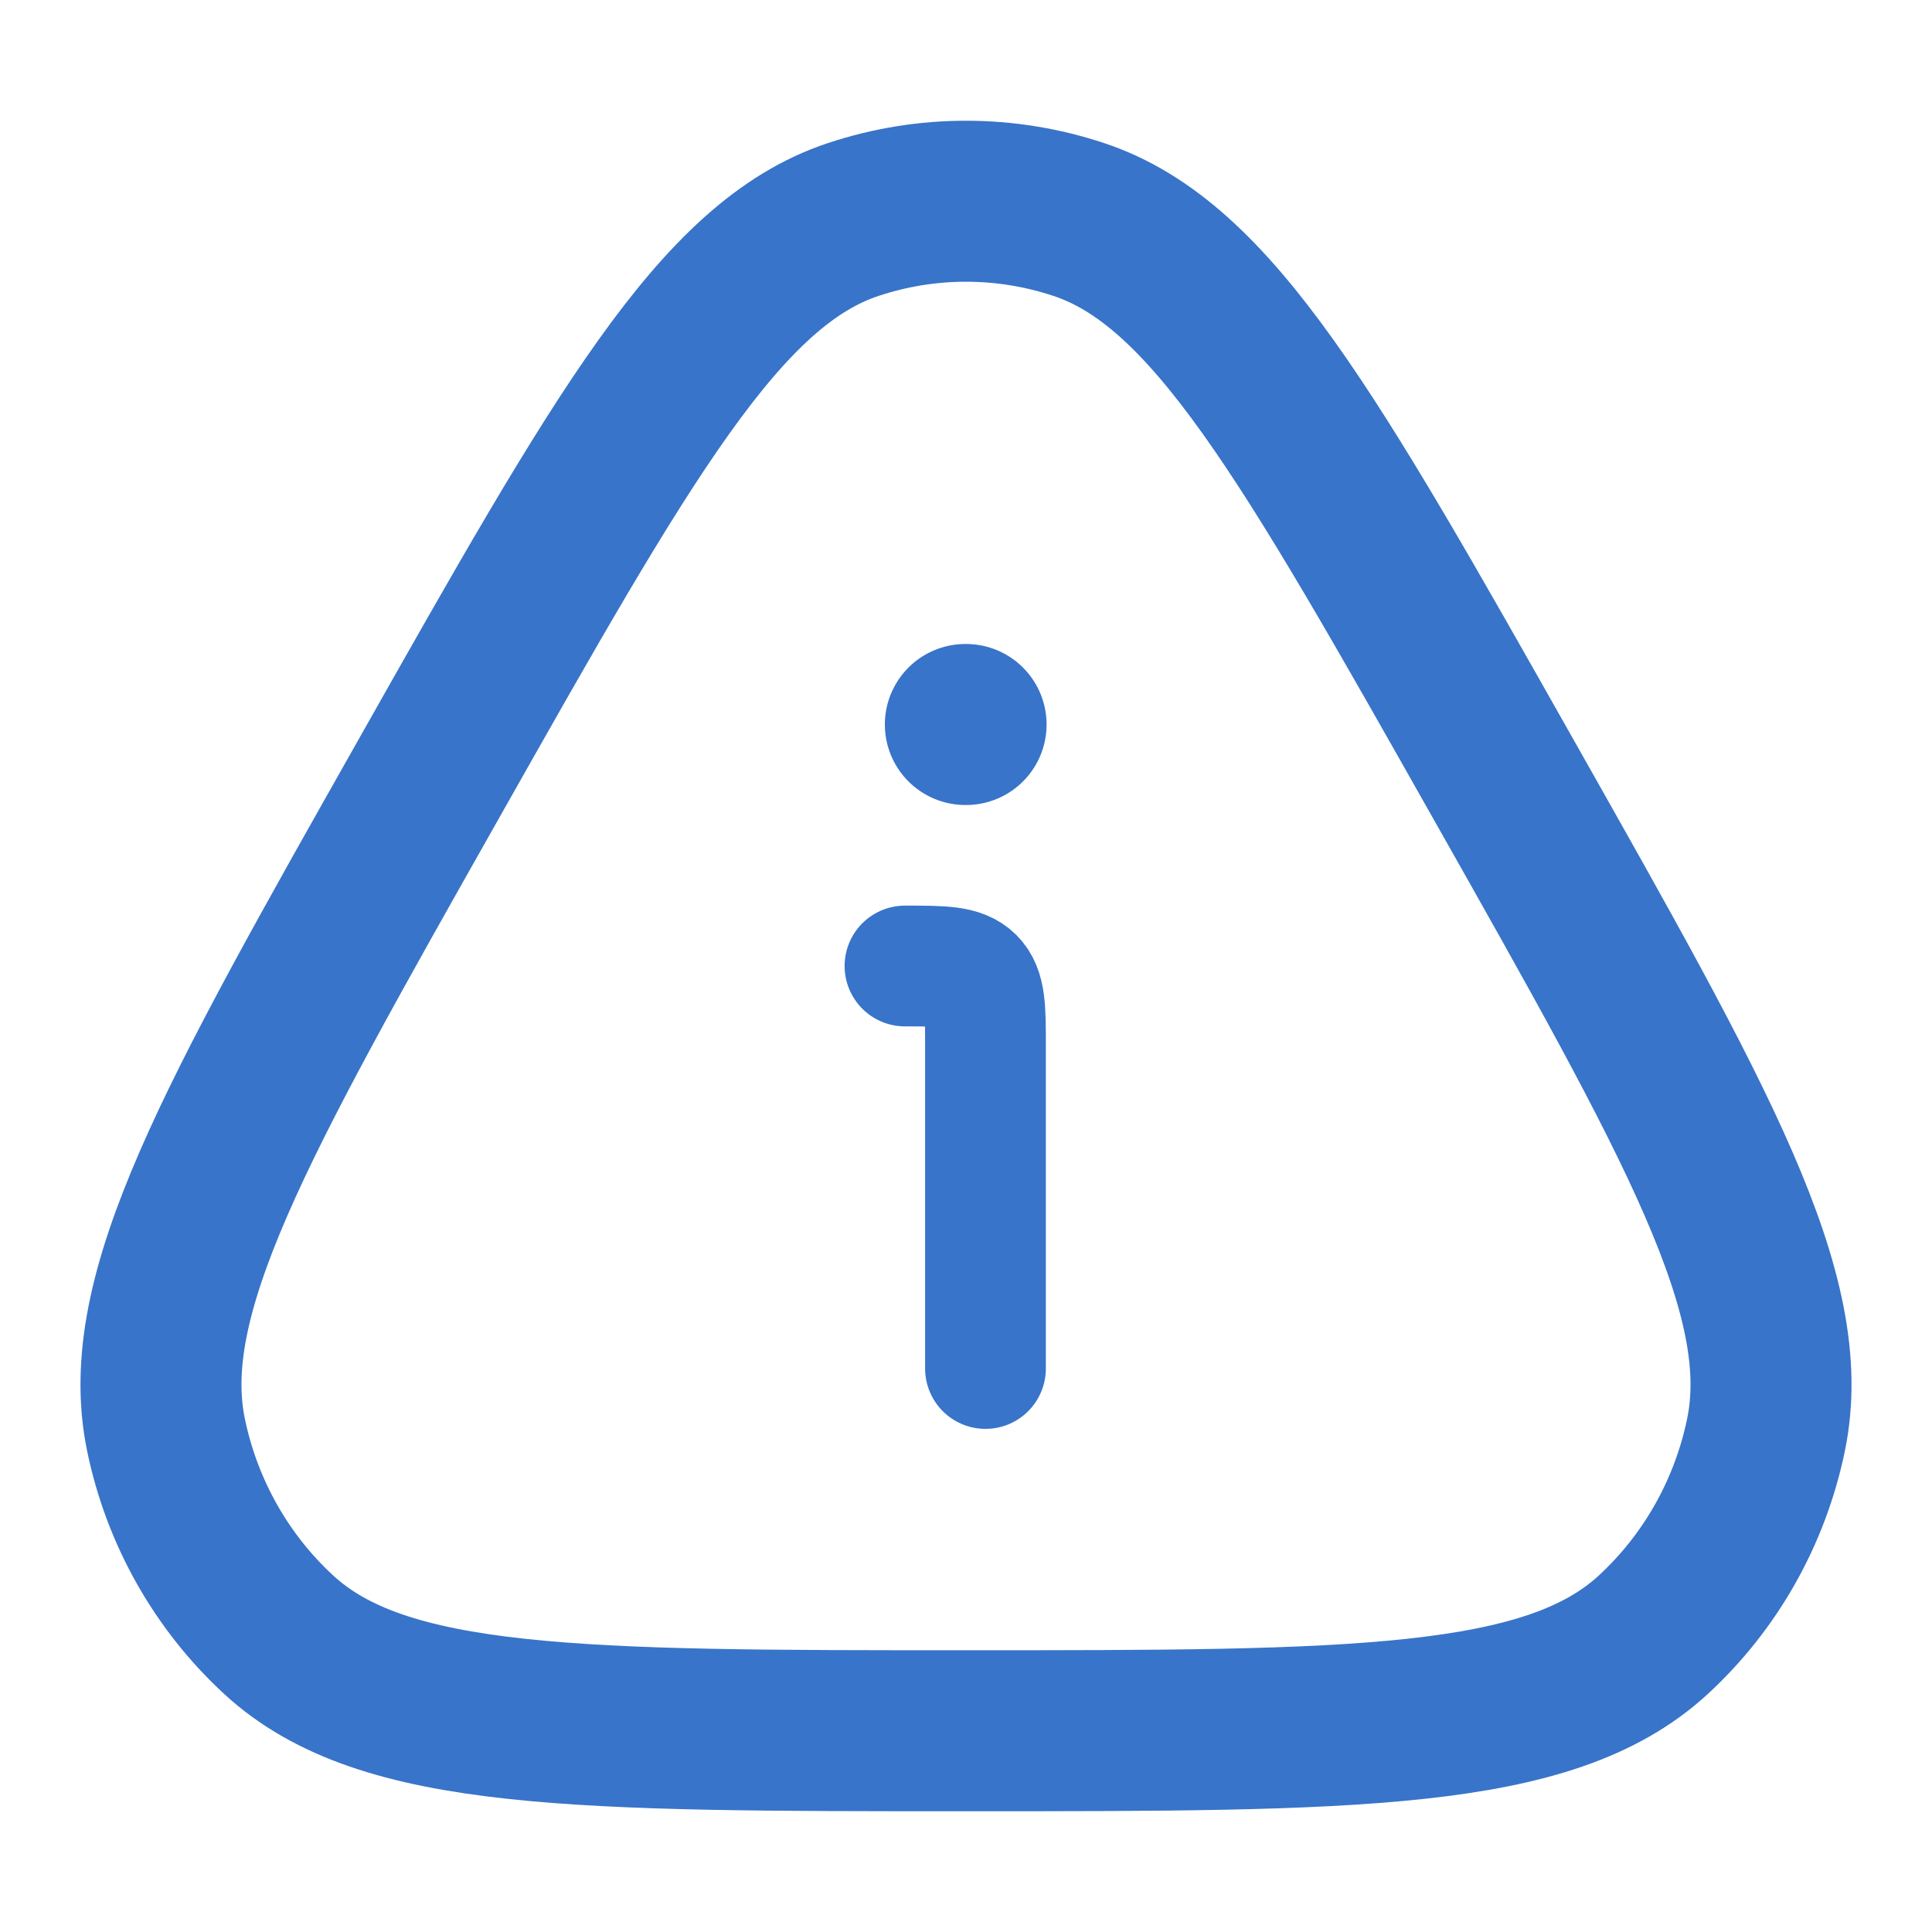
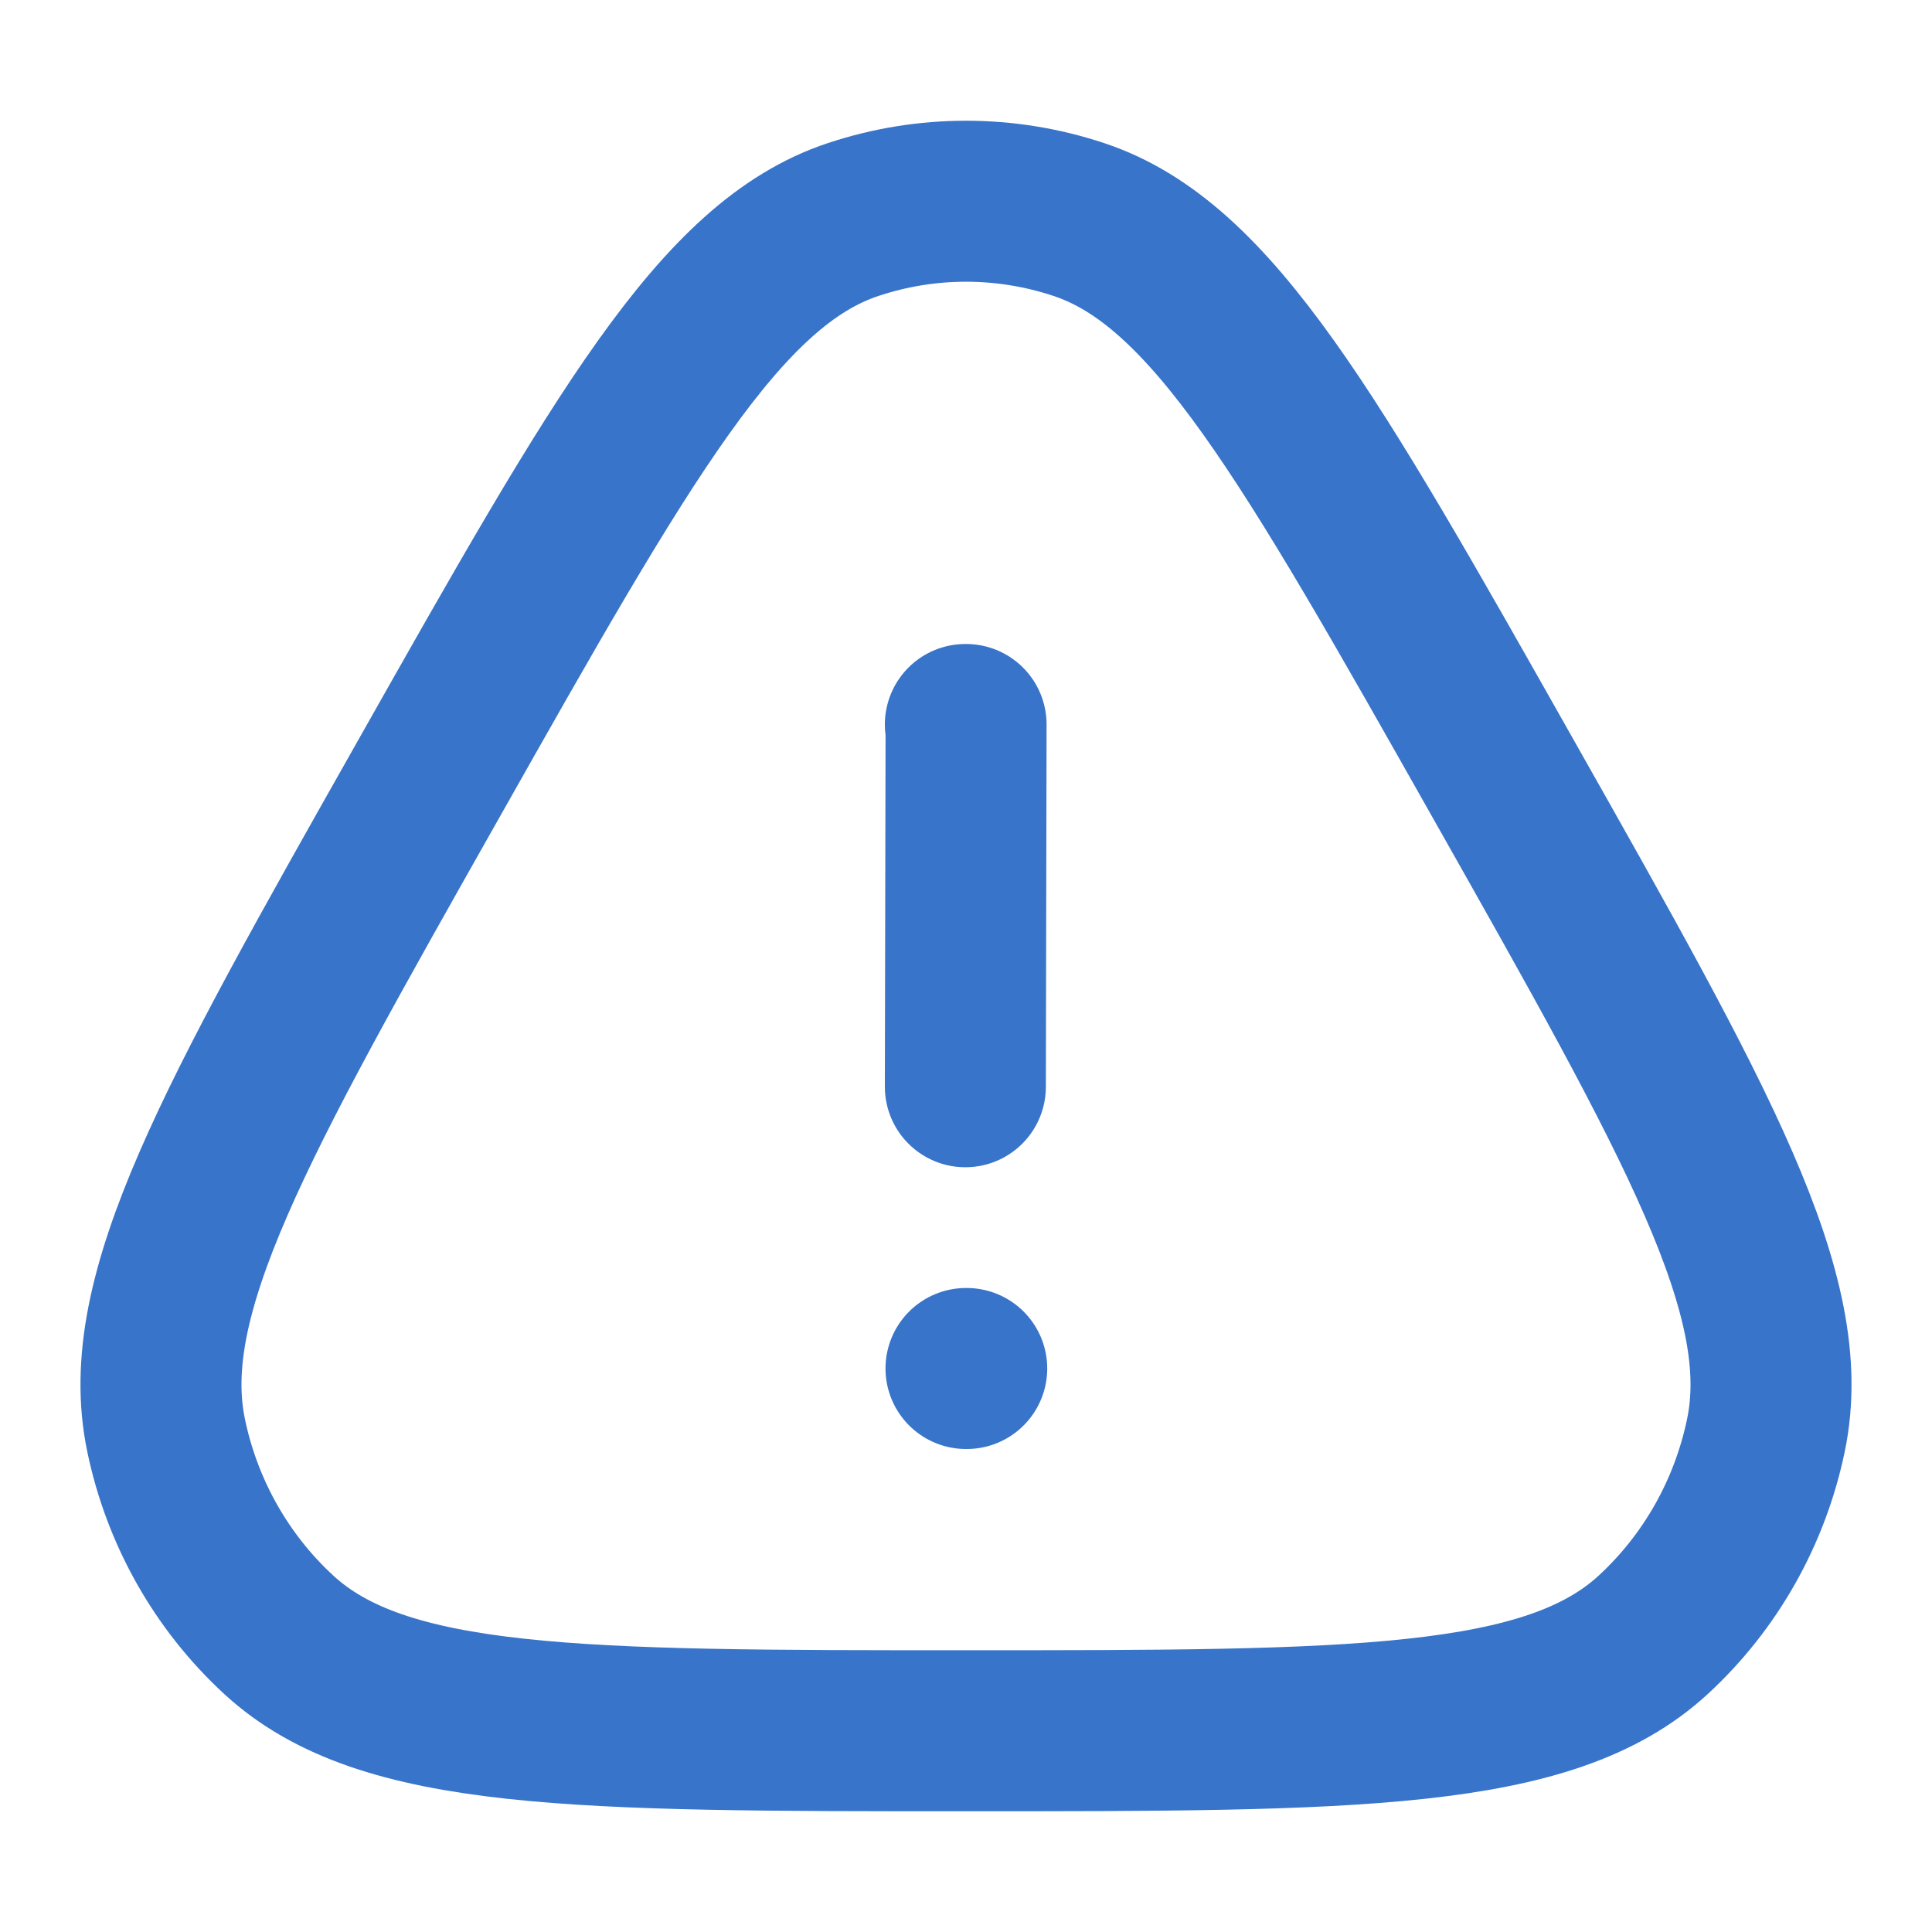
<svg xmlns="http://www.w3.org/2000/svg" width="24" height="24" viewBox="0 0 24 24" fill="none">
  <path d="M5.322 9.683C7.735 5.412 8.942 3.277 10.598 2.727C11.509 2.424 12.491 2.424 13.402 2.727C15.058 3.277 16.265 5.412 18.678 9.683C21.092 13.954 22.299 16.089 21.937 17.829C21.738 18.787 21.247 19.655 20.535 20.31C19.241 21.5 16.827 21.5 12 21.5C7.173 21.5 4.759 21.5 3.465 20.31C2.753 19.655 2.262 18.787 2.063 17.829C1.701 16.089 2.908 13.954 5.322 9.683Z" stroke="#3874C9" stroke-width="2" />
-   <path d="M12.242 17V13C12.242 12.529 12.242 12.293 12.096 12.146C11.949 12 11.714 12 11.242 12" stroke="#3874C9" stroke-width="1.5" stroke-linecap="round" stroke-linejoin="round" />
-   <path d="M11.992 9H12.001" stroke="#3874C9" stroke-width="2" stroke-linecap="round" stroke-linejoin="round" />
+   <path d="M11.992 9H12.001L11.992 13.5" stroke="#3874C9" stroke-width="2" stroke-linecap="round" stroke-linejoin="round" />
+   <path d="M12.009 17H12M12.009 17H12" stroke="#3874C9" stroke-width="2" stroke-linecap="round" stroke-linejoin="round" />
</svg>
